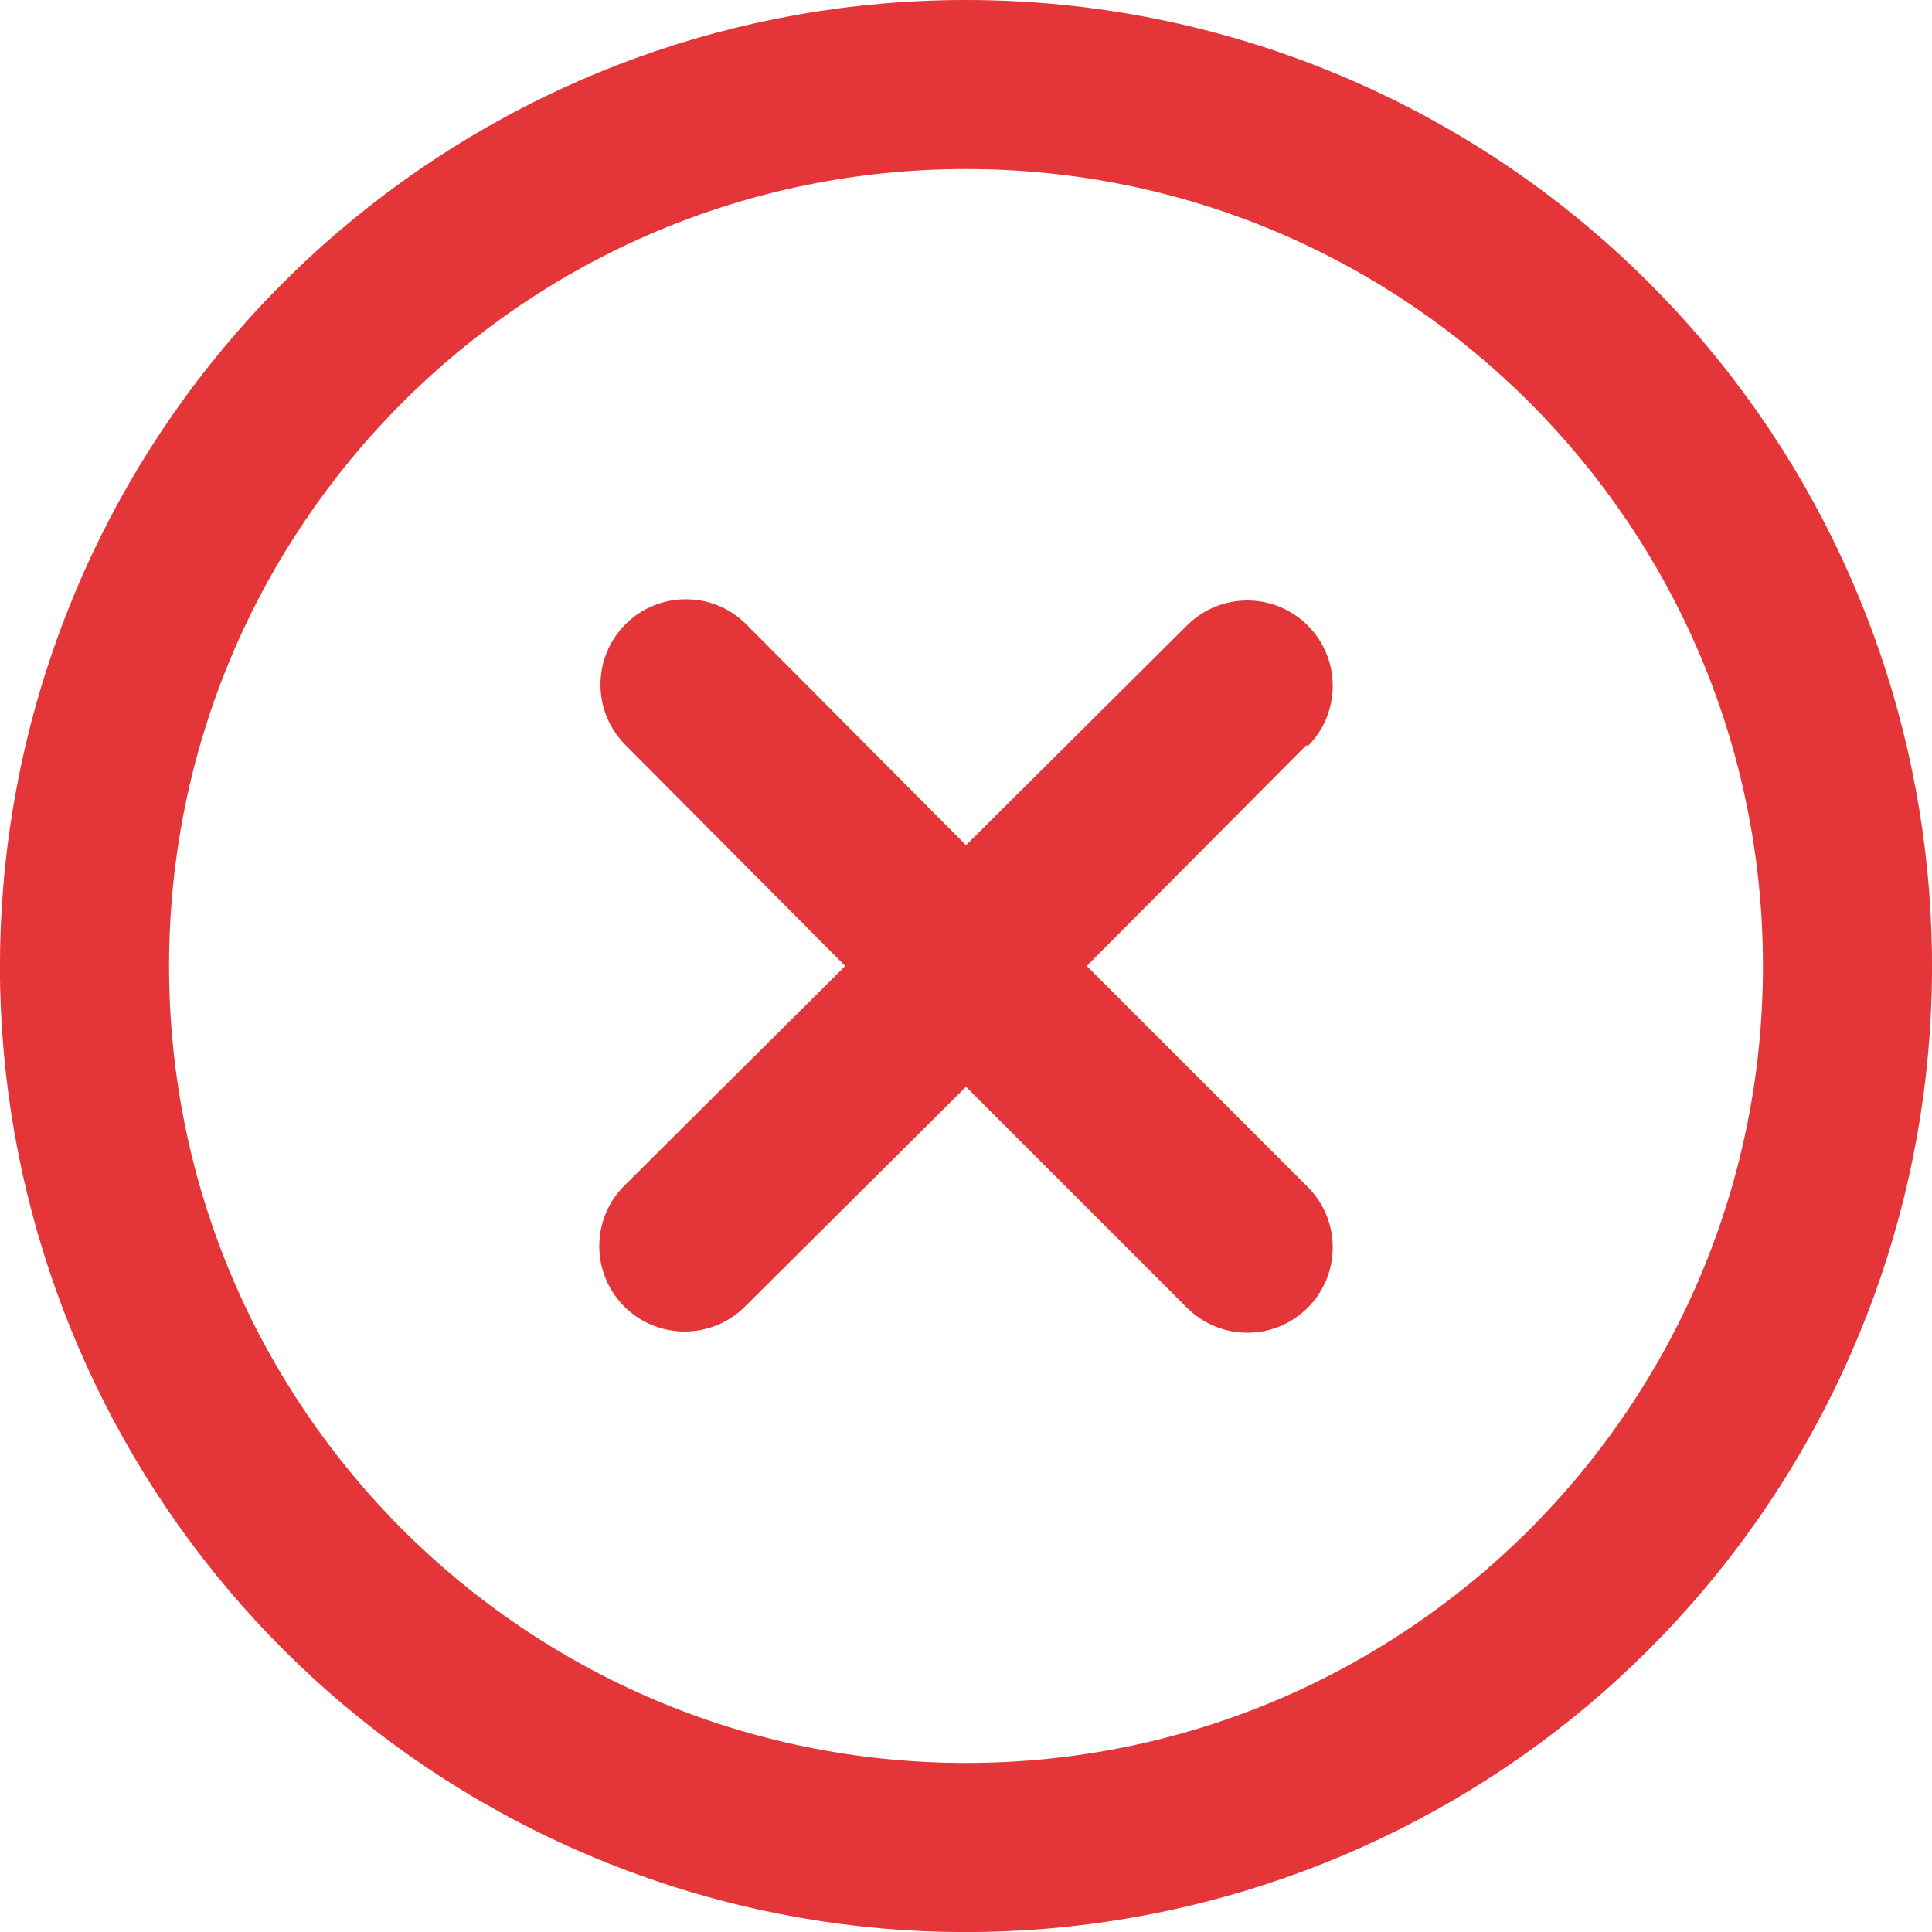
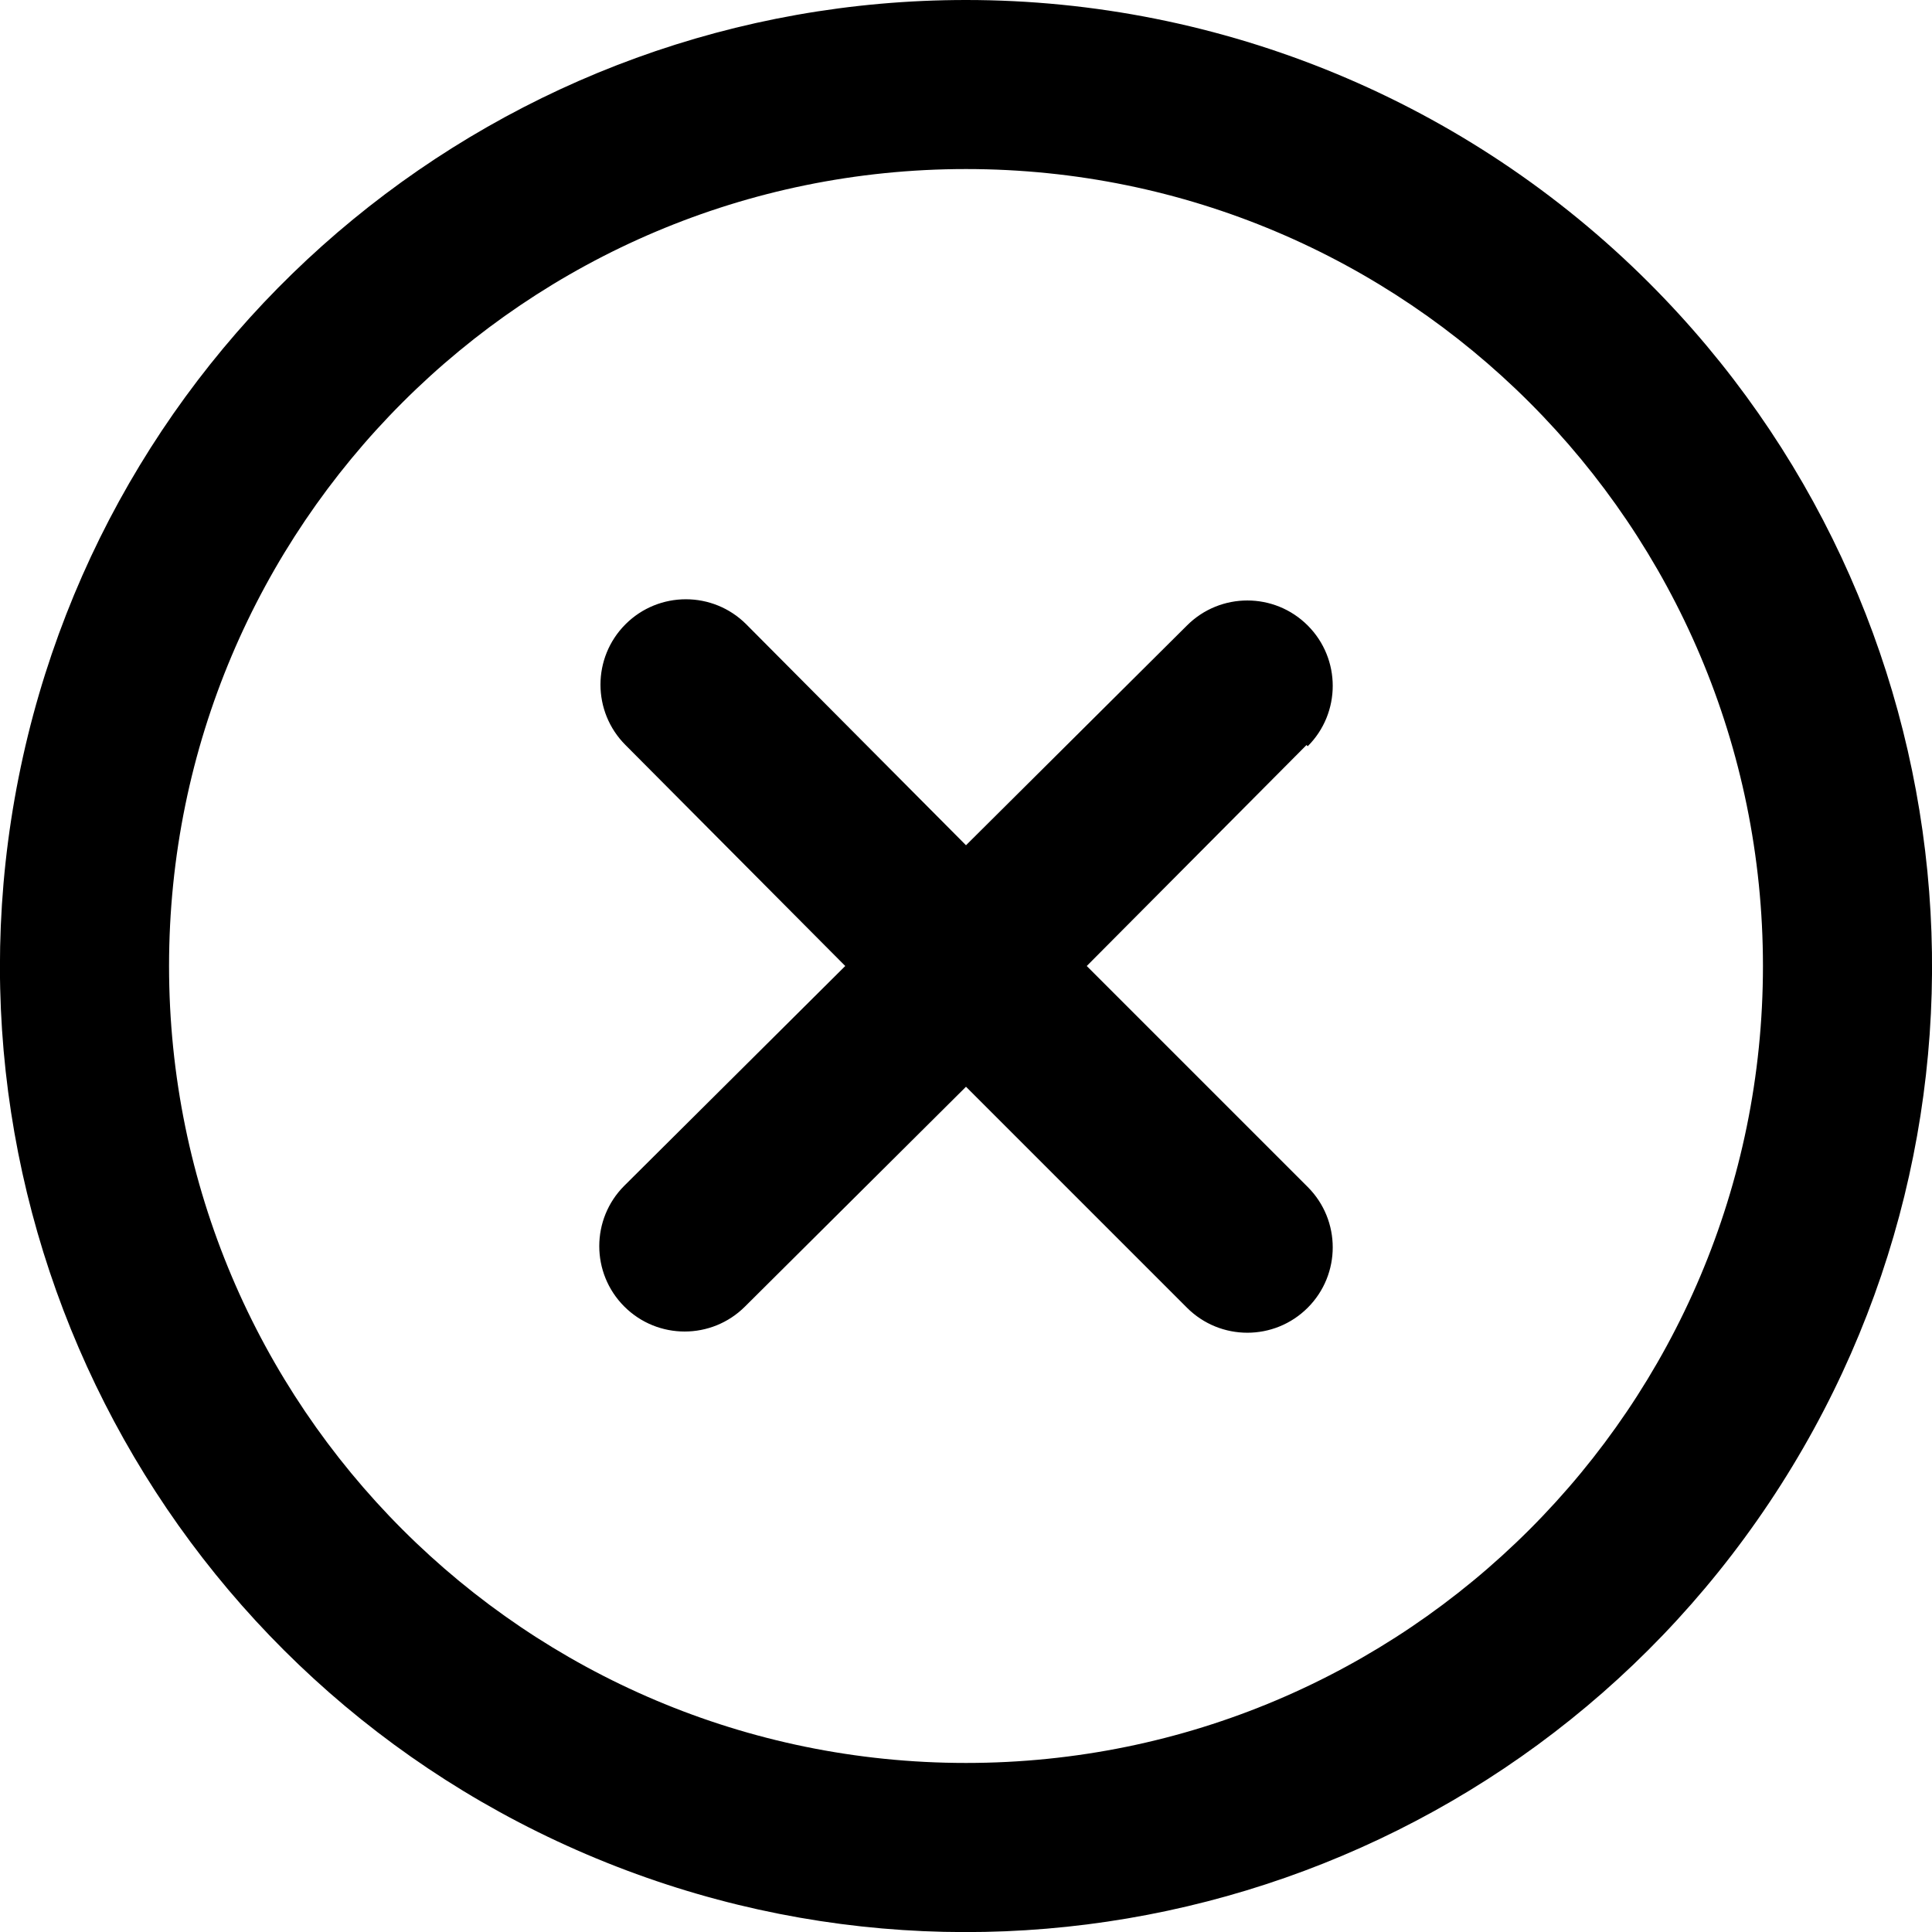
<svg xmlns="http://www.w3.org/2000/svg" width="16" height="16" viewBox="0 0 16 16">
  <defs>
-     <style>.a{fill:#e43538;}</style>
+     <style>.a{fill:currentColor;}</style>
  </defs>
  <path class="a" d="M8,0a8,8,0,1,0,5.657,2.343A8,8,0,0,0,8,0ZM8,14.6A6.6,6.6,0,1,1,14.6,8,6.6,6.6,0,0,1,8,14.6Zm2.82-8.43L9,8l1.83,1.83a.707.707,0,0,1-1,1L8,9,6.17,10.82a.707.707,0,0,1-1-1L7,8,5.18,6.17a.707.707,0,0,1,1-1L8,7,9.83,5.18a.707.707,0,0,1,1,1Z" />
</svg>
